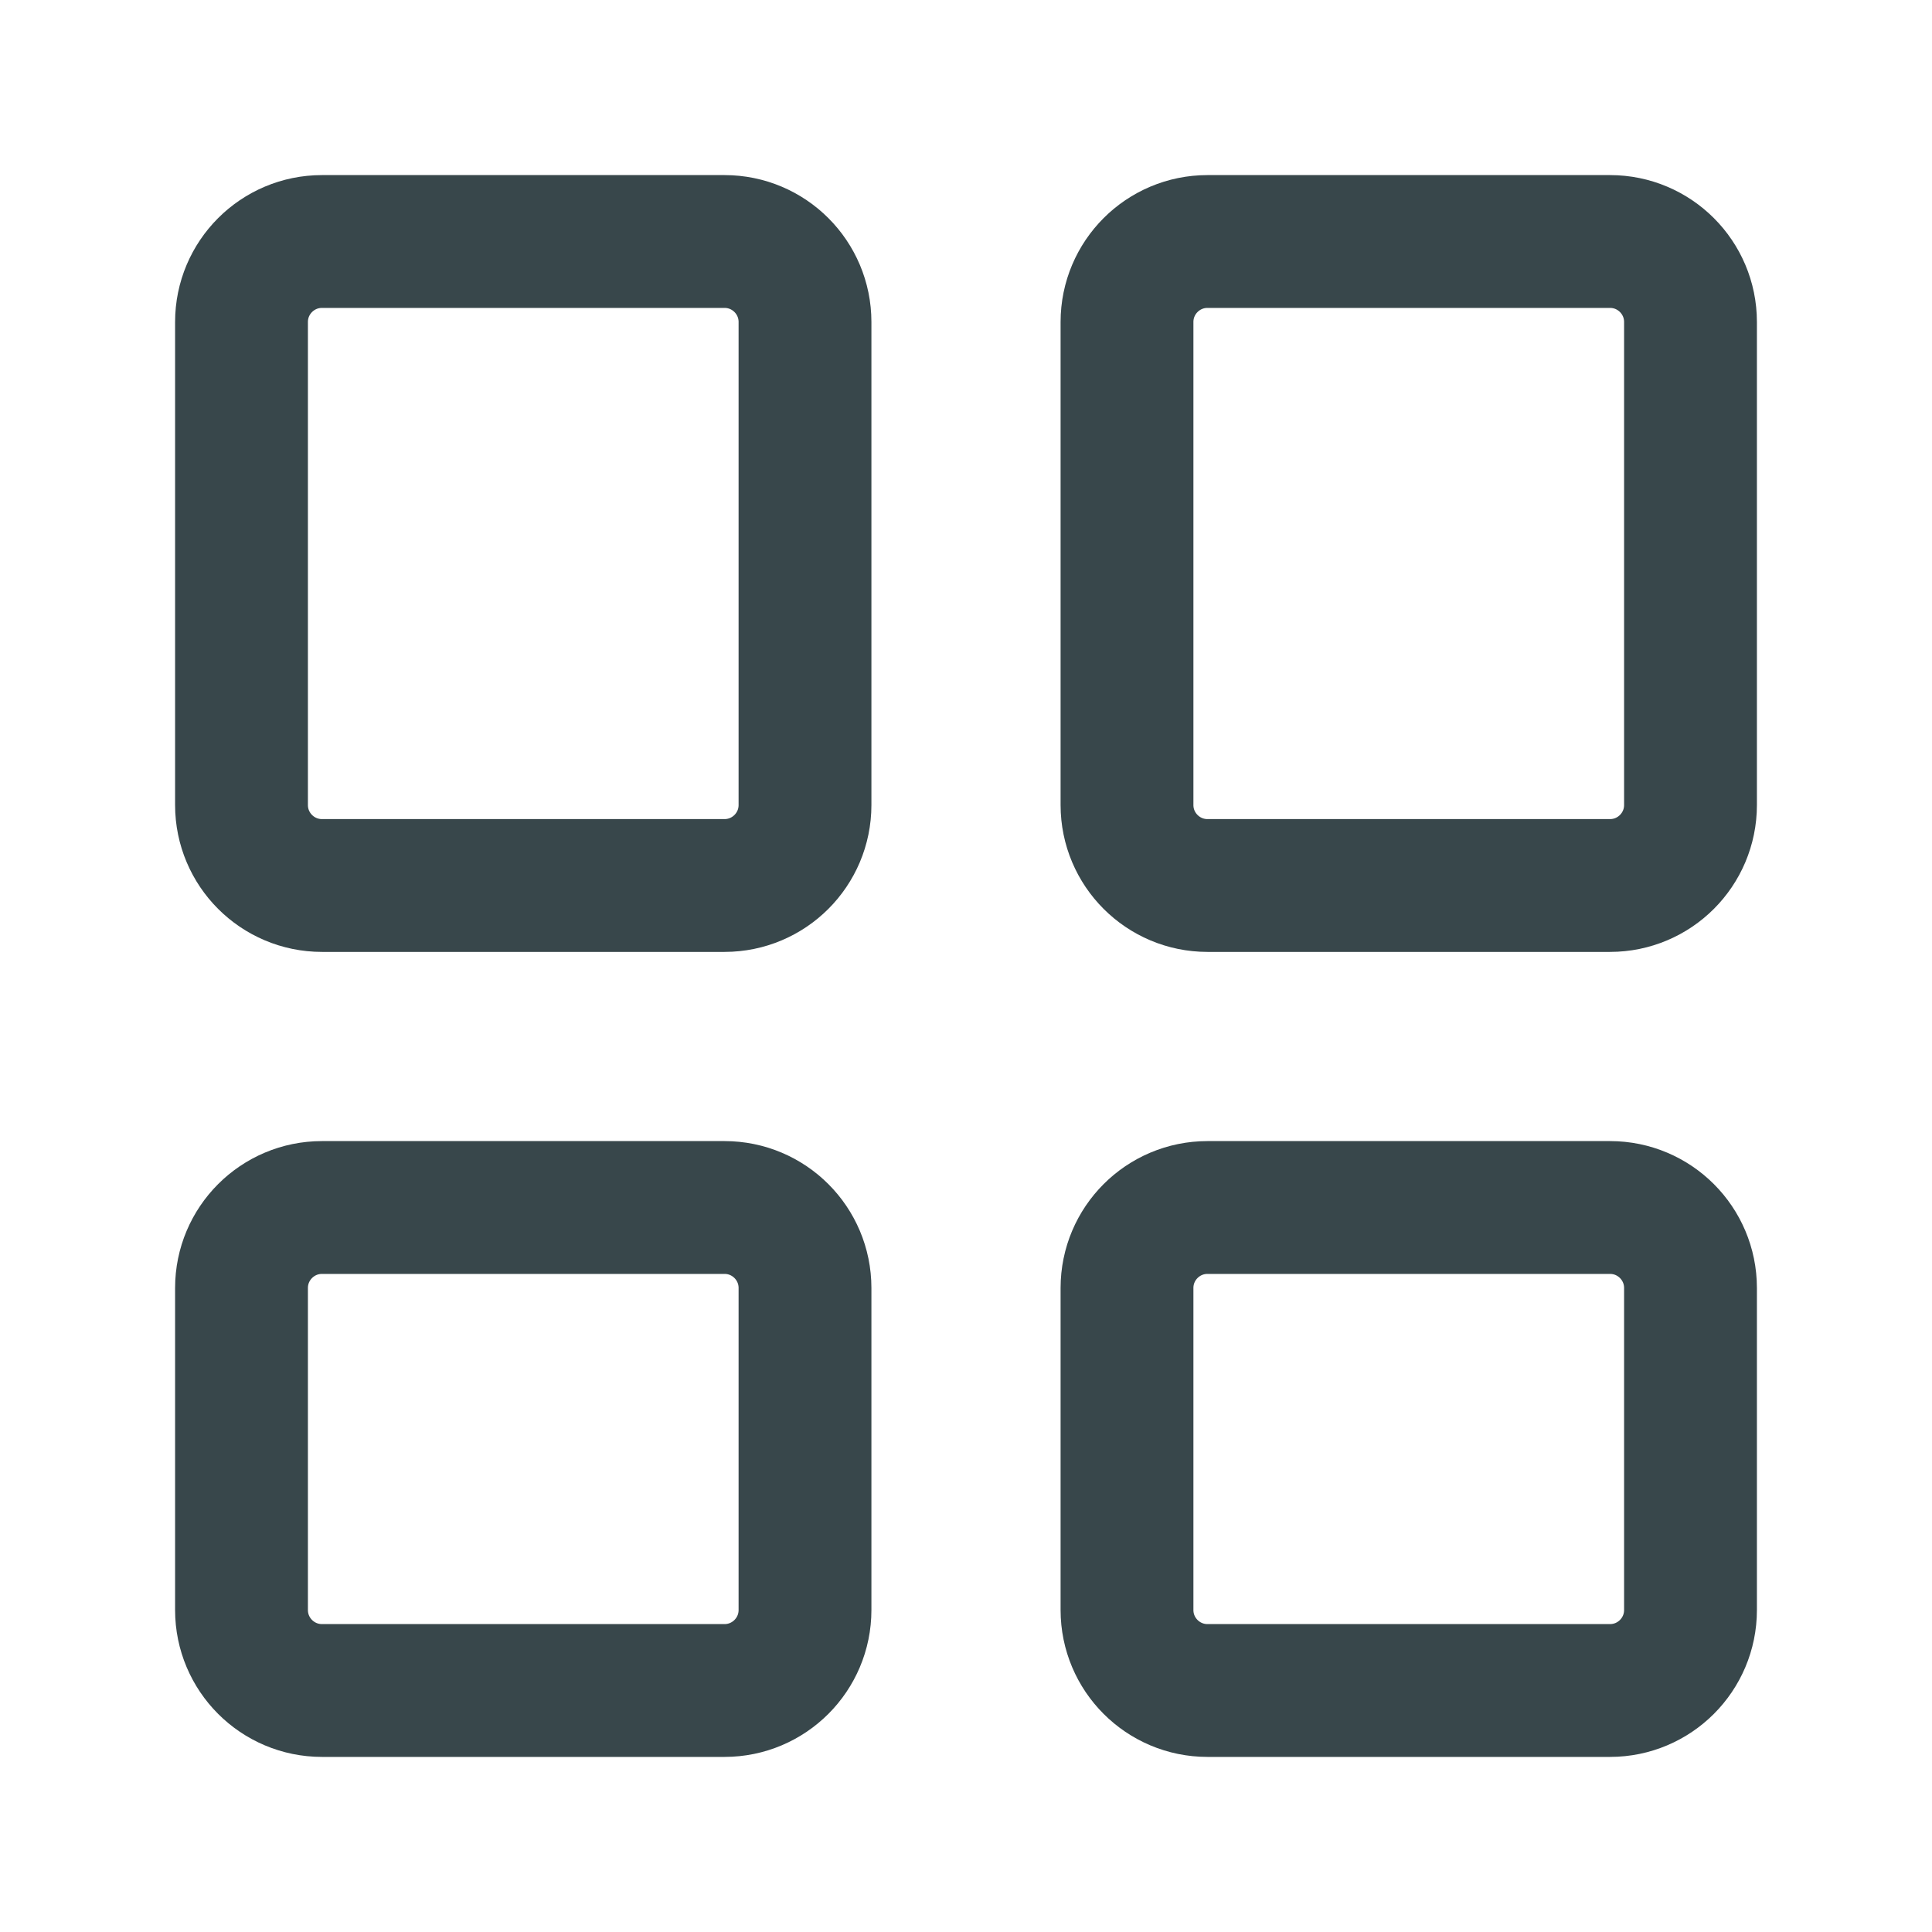
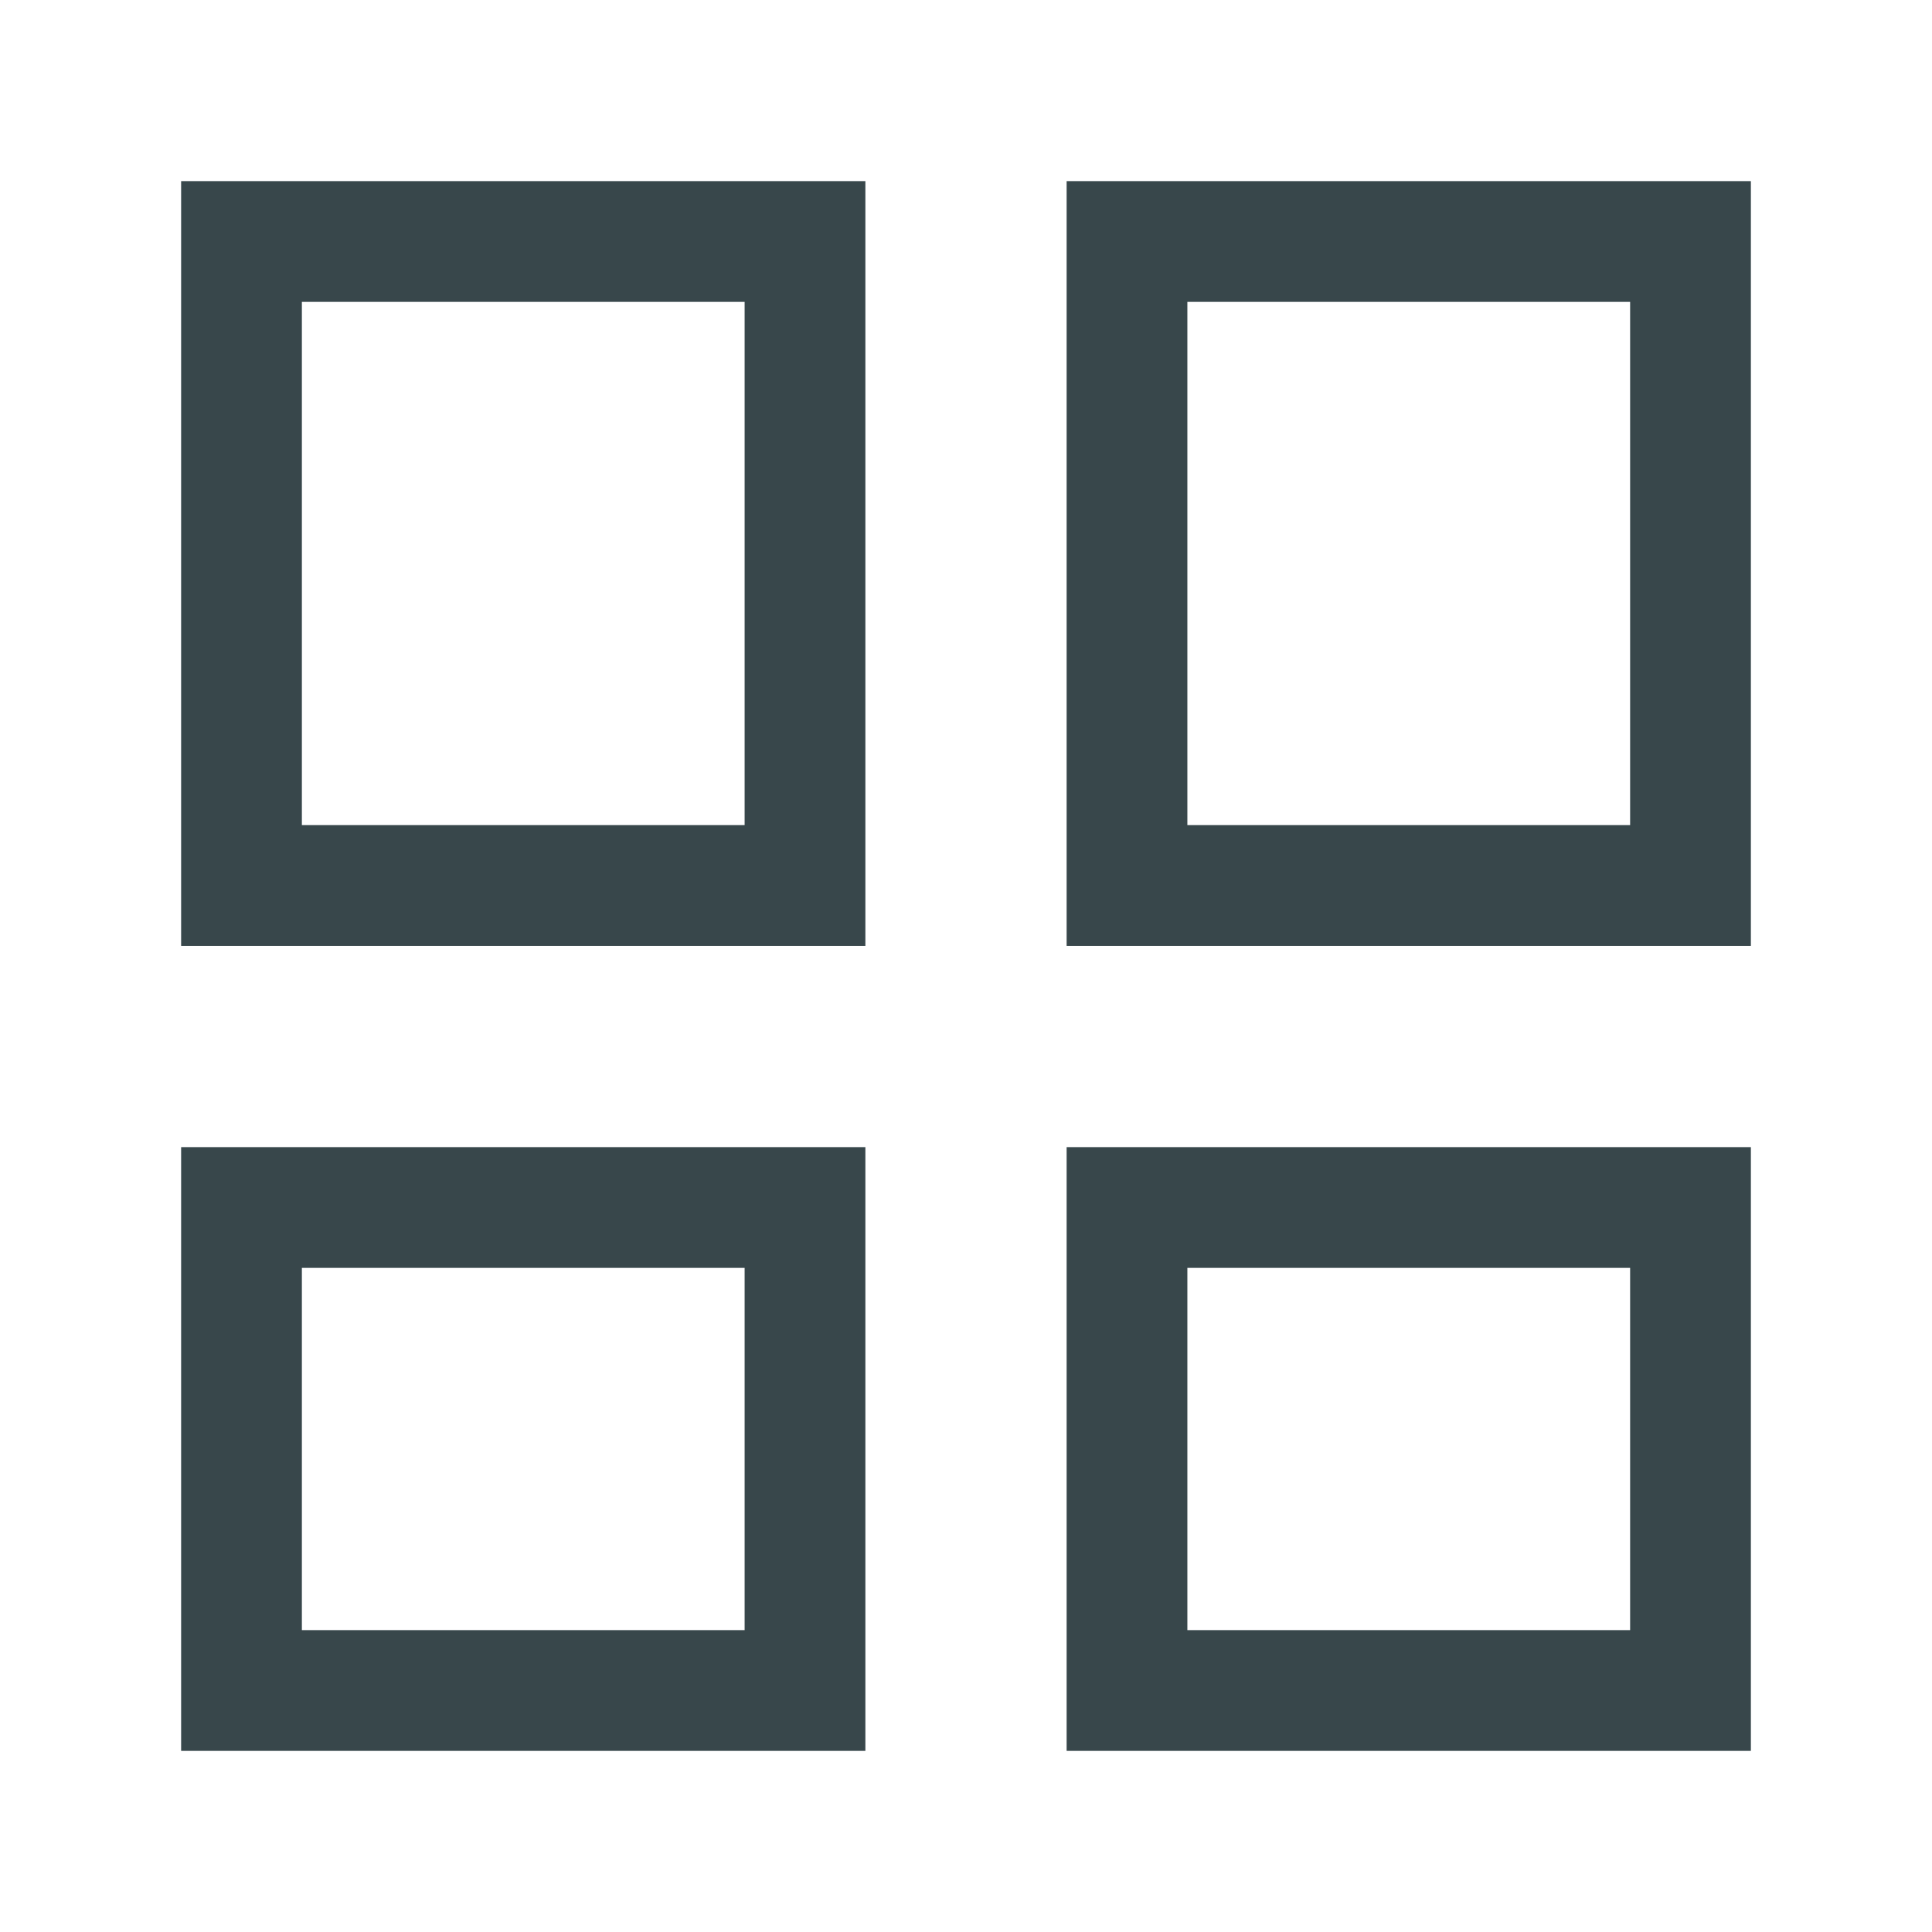
- <svg xmlns="http://www.w3.org/2000/svg" width="24" height="24" viewBox="0 0 24 24" fill="none" stroke="#38474b" stroke-width="1.65" stroke-linecap="round" stroke-linejoin="round">
-   <rect x="3" y="3" width="7" height="8" rx="1" />
-   <rect x="14" y="3" width="7" height="8" rx="1" />
-   <rect x="3" y="15" width="7" height="6" rx="1" />
-   <rect x="14" y="15" width="7" height="6" rx="1" />
+ <svg xmlns="http://www.w3.org/2000/svg" width="24" height="24" viewBox="0 0 24 24" fill="none" stroke="#38474b" stroke-width="1.5" stroke-linecap="square" stroke-linejoin="miter">
+   <rect x="3" y="3" width="7" height="8" />
+   <rect x="14" y="3" width="7" height="8" />
+   <rect x="3" y="15" width="7" height="6" />
+   <rect x="14" y="15" width="7" height="6" />
</svg>
